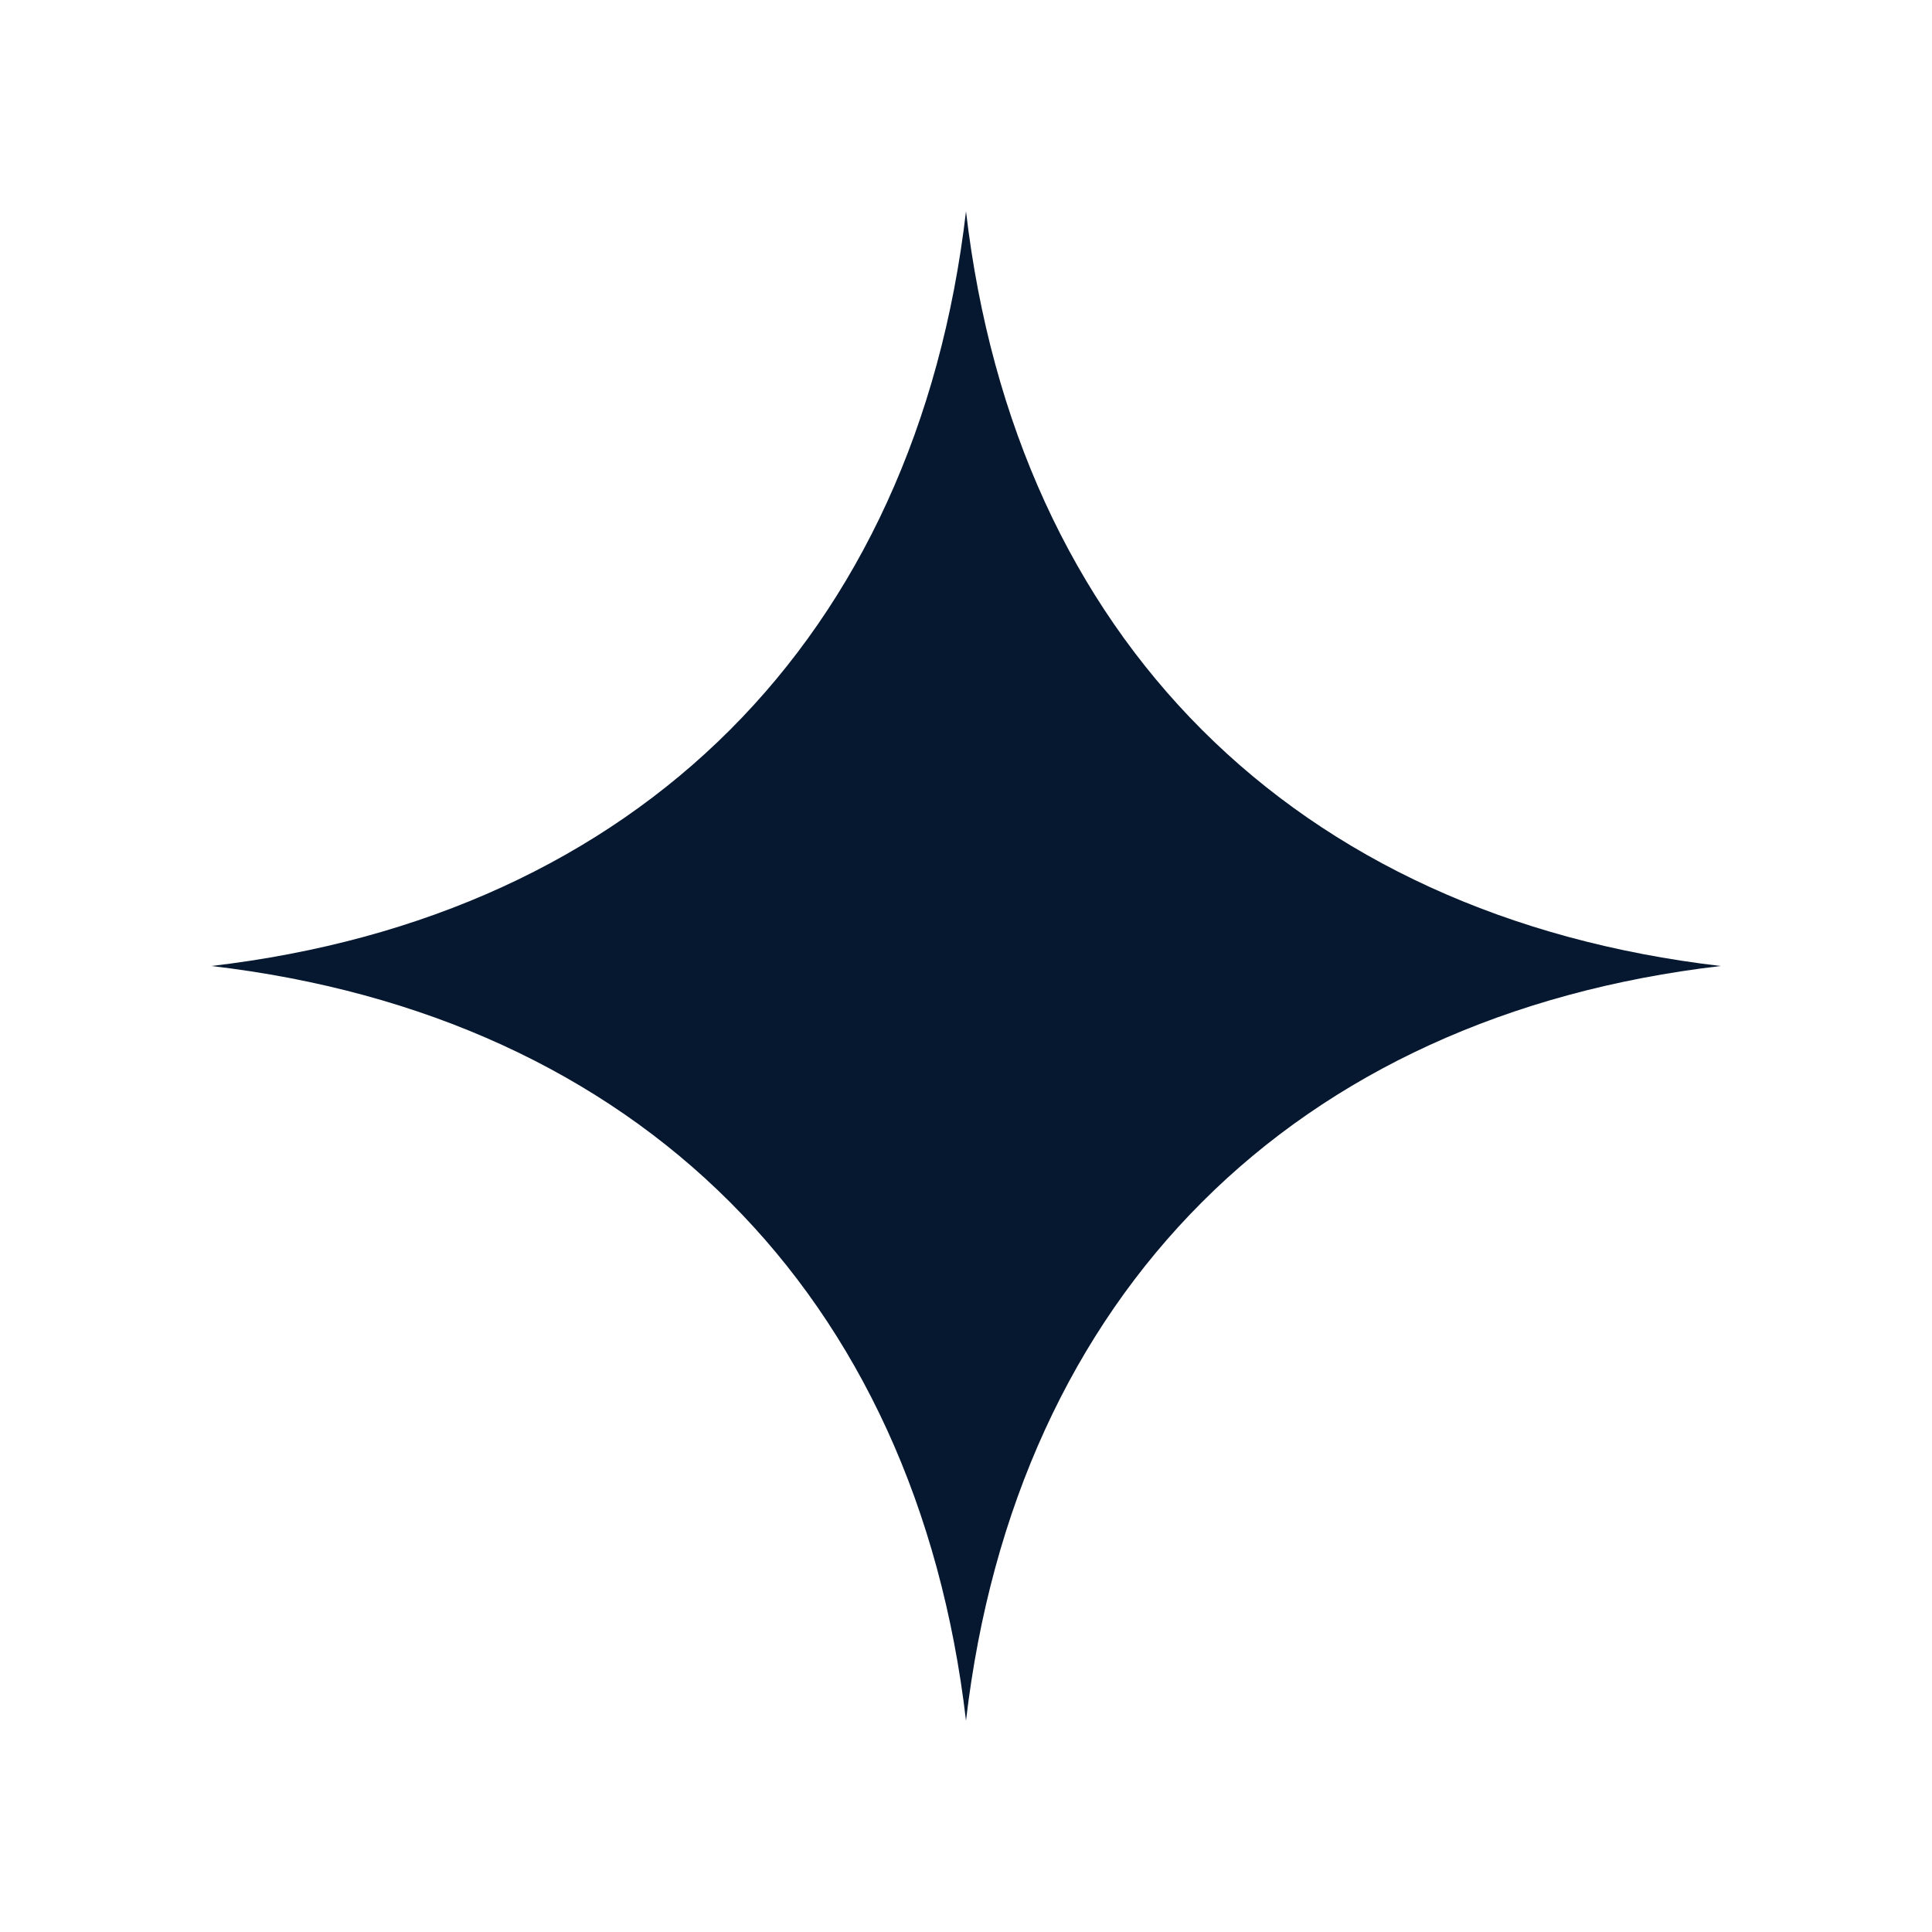
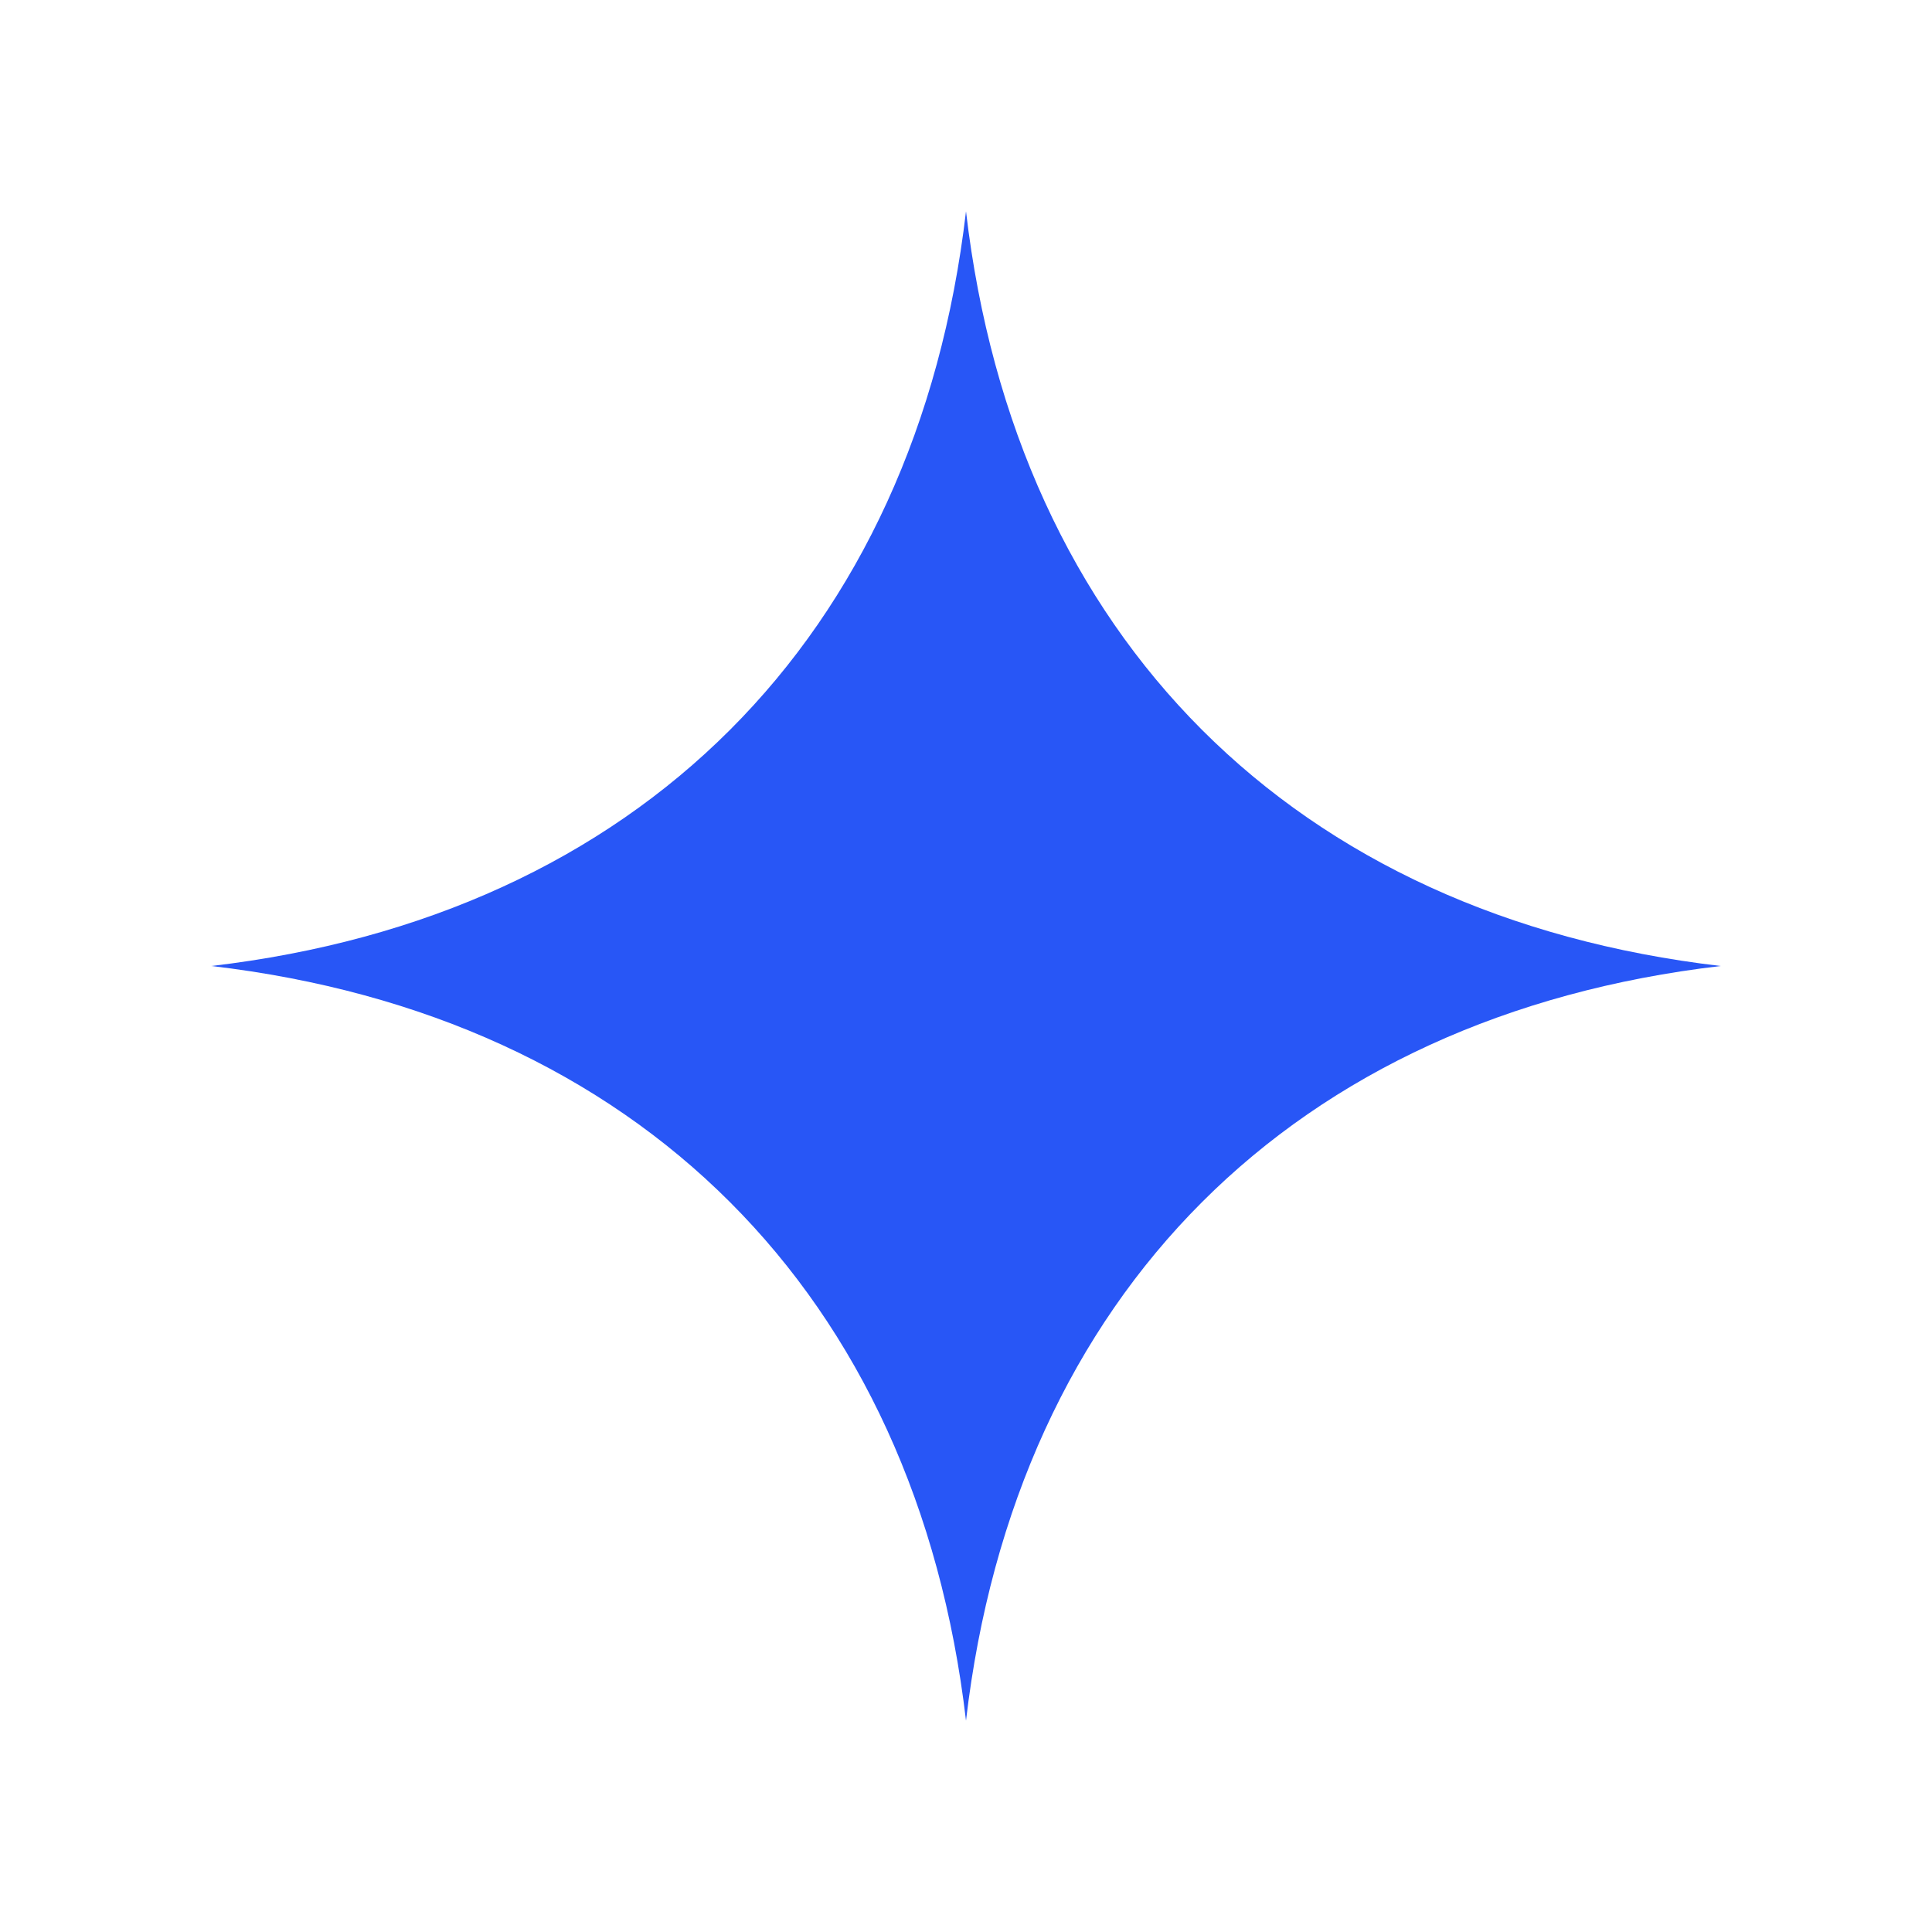
<svg xmlns="http://www.w3.org/2000/svg" viewBox="0 0 64 64" role="img" aria-label="Katharina Julia Brenner process star">
-   <path d="M32 7c1.65 14.13 10.87 23.35 25 25-14.13 1.65-23.35 10.87-25 25-1.65-14.13-10.87-23.35-25-25 14.13-1.65 23.35-10.87 25-25Z" fill="#06182f" />
+   <path d="M32 7c1.65 14.13 10.87 23.35 25 25-14.13 1.65-23.35 10.87-25 25-1.65-14.13-10.87-23.35-25-25 14.13-1.65 23.35-10.87 25-25Z" fill="#2856f6" />
</svg>
